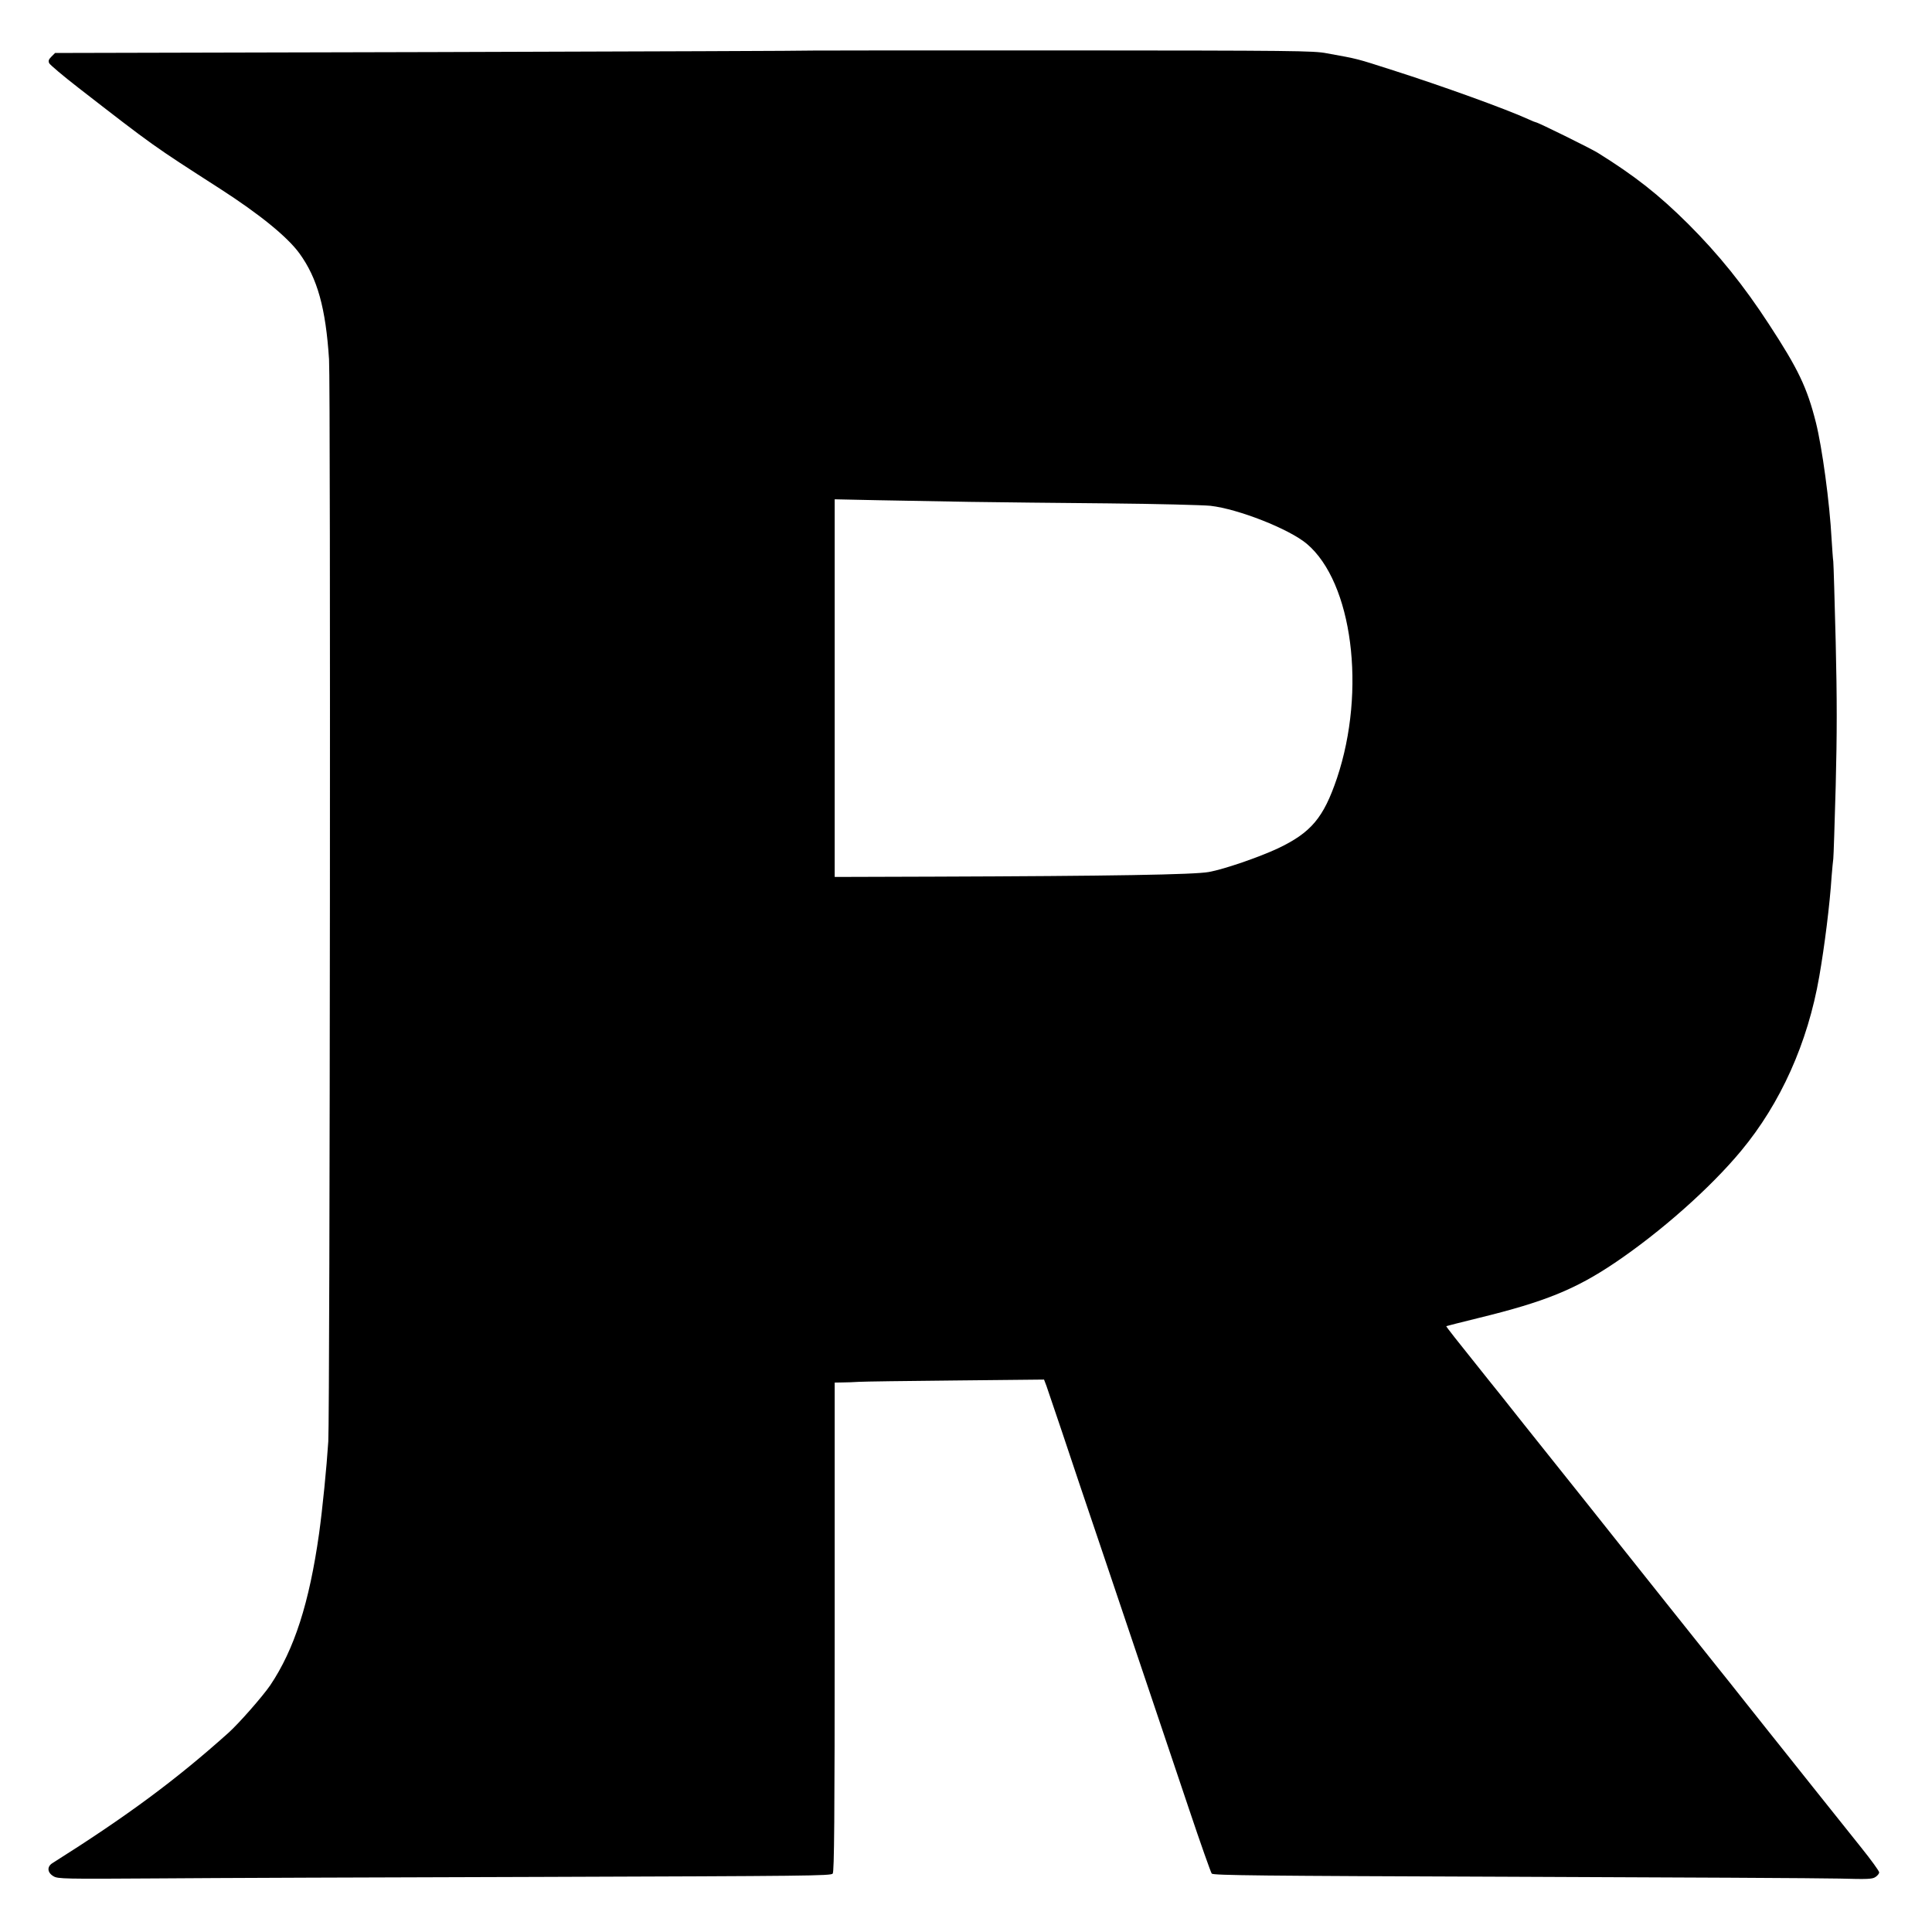
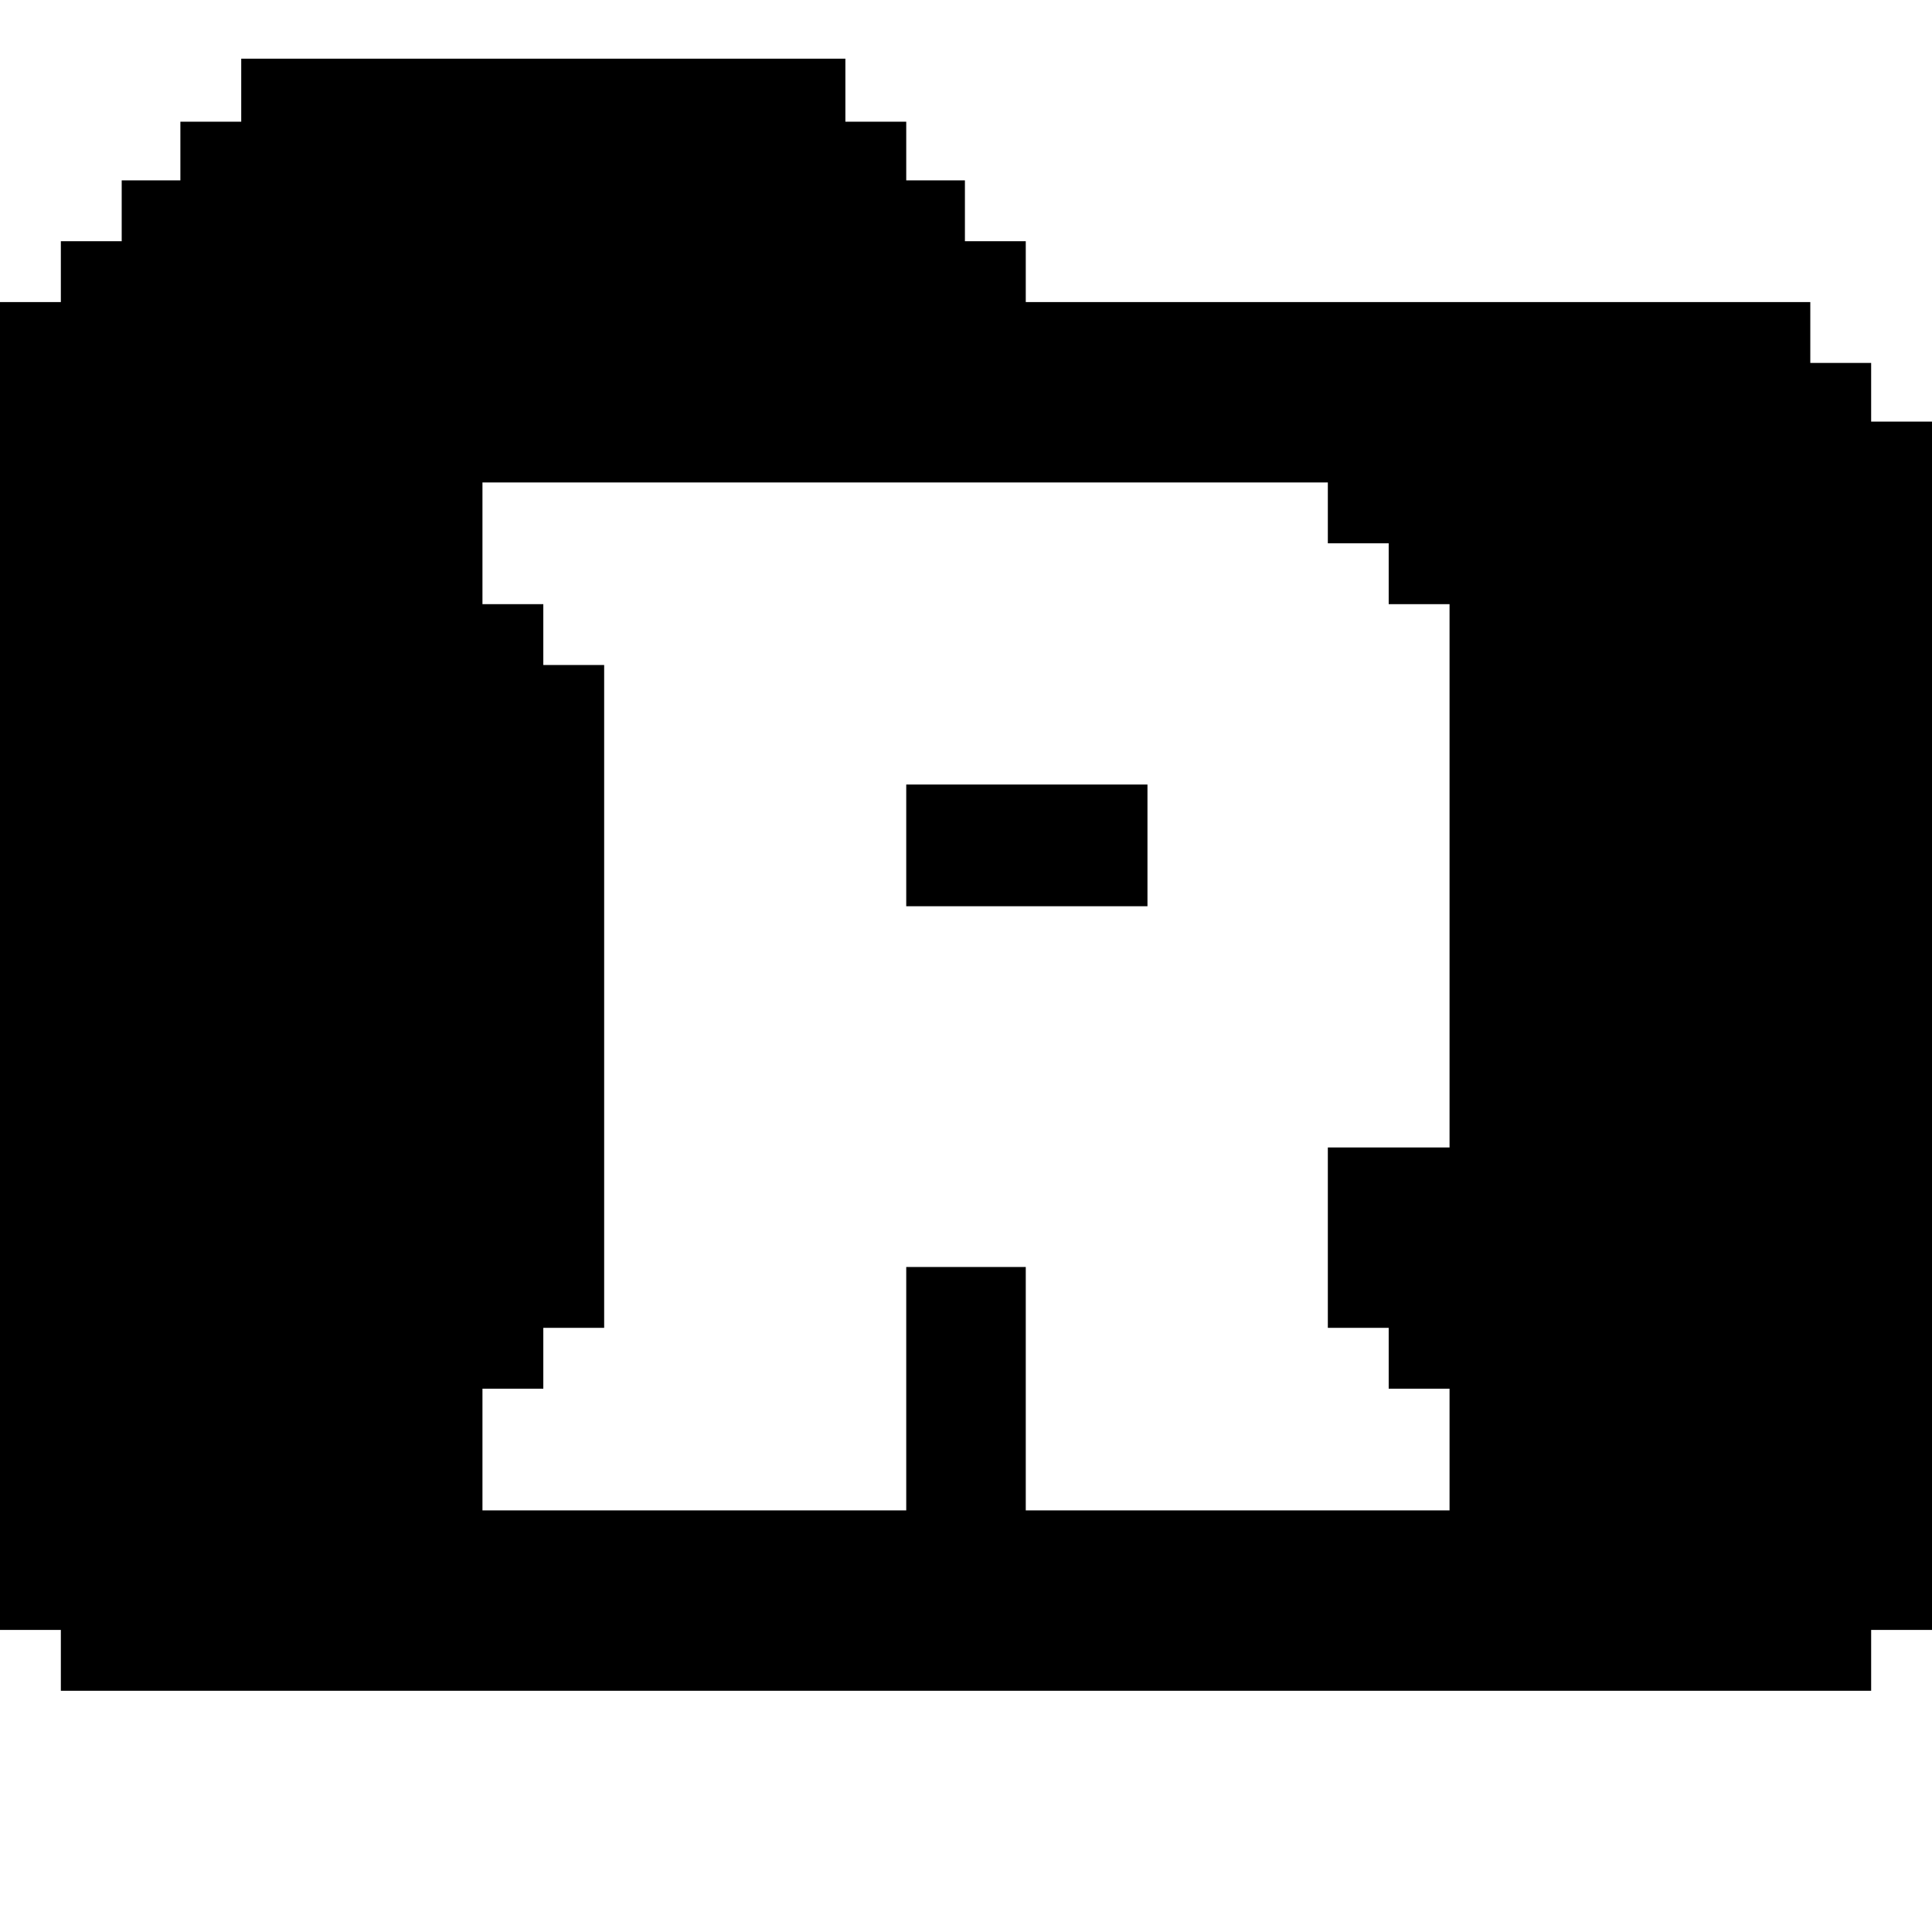
- <svg xmlns="http://www.w3.org/2000/svg" version="1.0" width="1280pt" height="1280pt" viewBox="0 0 1280 1280" preserveAspectRatio="xMidYMid meet">
-   <g transform="translate(0,1280) scale(0.1,-0.1)" fill="#000000" stroke="none">
-     <path d="M5388 12465 c-2 -2 -1132 -6 -2513 -10 l-2510 -6 -24 -24 c-19 -19 -22 -28 -15 -44 5 -10 92 -84 194 -163 500 -388 489 -380 937 -668 261 -168 447 -319 527 -429 119 -164 174 -362 196 -702 11 -165 6 -6982 -5 -7169 -11 -172 -38 -443 -61 -610 -65 -460 -164 -768 -324 -1006 -50 -73 -207 -252 -276 -314 -349 -313 -674 -553 -1167 -864 -37 -23 -34 -63 8 -87 28 -17 72 -18 675 -14 355 3 1507 7 2560 10 1759 6 1916 7 1927 22 10 13 13 356 13 1635 l0 1618 53 1 c28 0 77 2 107 4 30 2 319 6 641 9 l586 6 16 -42 c8 -24 54 -158 101 -298 46 -140 173 -516 281 -835 107 -319 247 -733 310 -920 63 -187 177 -525 253 -752 76 -227 144 -418 150 -426 10 -12 322 -15 1979 -21 1083 -4 2064 -9 2181 -12 185 -5 216 -4 237 10 14 9 25 23 25 31 0 9 -53 82 -118 163 -65 81 -209 262 -321 402 -112 140 -216 271 -231 290 -16 19 -103 130 -195 245 -92 116 -179 226 -195 245 -15 19 -173 217 -351 440 -177 223 -416 522 -529 665 -114 143 -301 377 -415 520 -113 143 -219 276 -235 295 -216 270 -281 352 -278 354 2 1 100 26 218 55 434 106 638 189 898 364 304 205 633 496 837 742 262 315 442 716 518 1155 35 200 70 478 82 665 4 50 9 101 11 115 2 14 9 231 16 482 9 350 9 574 0 955 -7 274 -14 514 -16 533 -3 19 -7 85 -11 145 -13 247 -63 611 -104 775 -59 234 -118 356 -310 650 -169 260 -336 466 -535 665 -194 193 -352 318 -601 473 -49 30 -397 202 -410 202 -3 0 -26 9 -49 20 -149 68 -573 221 -896 324 -250 80 -225 74 -440 113 -88 17 -215 18 -1747 19 -909 0 -1654 0 -1655 -1z m1037 -2990 c182 -3 593 -7 915 -10 322 -3 627 -11 679 -16 185 -21 521 -153 639 -252 302 -255 395 -970 200 -1552 -89 -263 -171 -361 -392 -466 -124 -58 -356 -138 -456 -156 -95 -18 -653 -27 -1827 -31 l-653 -2 0 1251 0 1251 283 -6 c155 -3 431 -8 612 -11z" />
+ <svg xmlns="http://www.w3.org/2000/svg" version="1.0" width="889pt" height="889pt" viewBox="0 0 889 889" preserveAspectRatio="xMidYMid meet">
+   <g transform="translate(0,889) scale(0.1,-0.1)" fill="#000000" stroke="none">
+     <path d="M1110 8475 l0 -145 -140 0 -140 0 0 -135 0 -135 -135 0 -135 0 0 -140 0 -140 -140 0 -140 0 0 -140 0 -140 -140 0 -140 0 0 -3055 0 -3055 140 0 140 0 0 -140 0 -140 4165 0 4165 0 0 140 0 140 140 0 140 0 0 2780 0 2780 -140 0 -140 0 0 135 0 135 -140 0 -140 0 0 140 0 140 -1805 0 -1805 0 0 140 0 140 -140 0 -140 0 0 140 0 140 -135 0 -135 0 0 135 0 135 -140 0 -140 0 0 145 0 145 -1390 0 -1390 0 0 -145z m5000 -1945 l0 -140 140 0 140 0 0 -140 0 -140 140 0 140 0 0 -1250 0 -1250 -280 0 -280 0 0 -415 0 -415 140 0 140 0 0 -140 0 -140 140 0 140 0 0 -280 0 -280 -975 0 -975 0 0 560 0 560 -275 0 -275 0 0 -560 0 -560 -975 0 -975 0 0 280 0 280 140 0 140 0 0 140 0 140 140 0 140 0 0 1525 0 1525 -140 0 -140 0 0 140 0 140 -140 0 -140 0 0 280 0 280 1945 0 1945 0 0 -140z" />
+     <path d="M4170 5000 l0 -280 555 0 555 0 0 280 0 280 -555 0 -555 0 0 -280z" />
  </g>
</svg>
